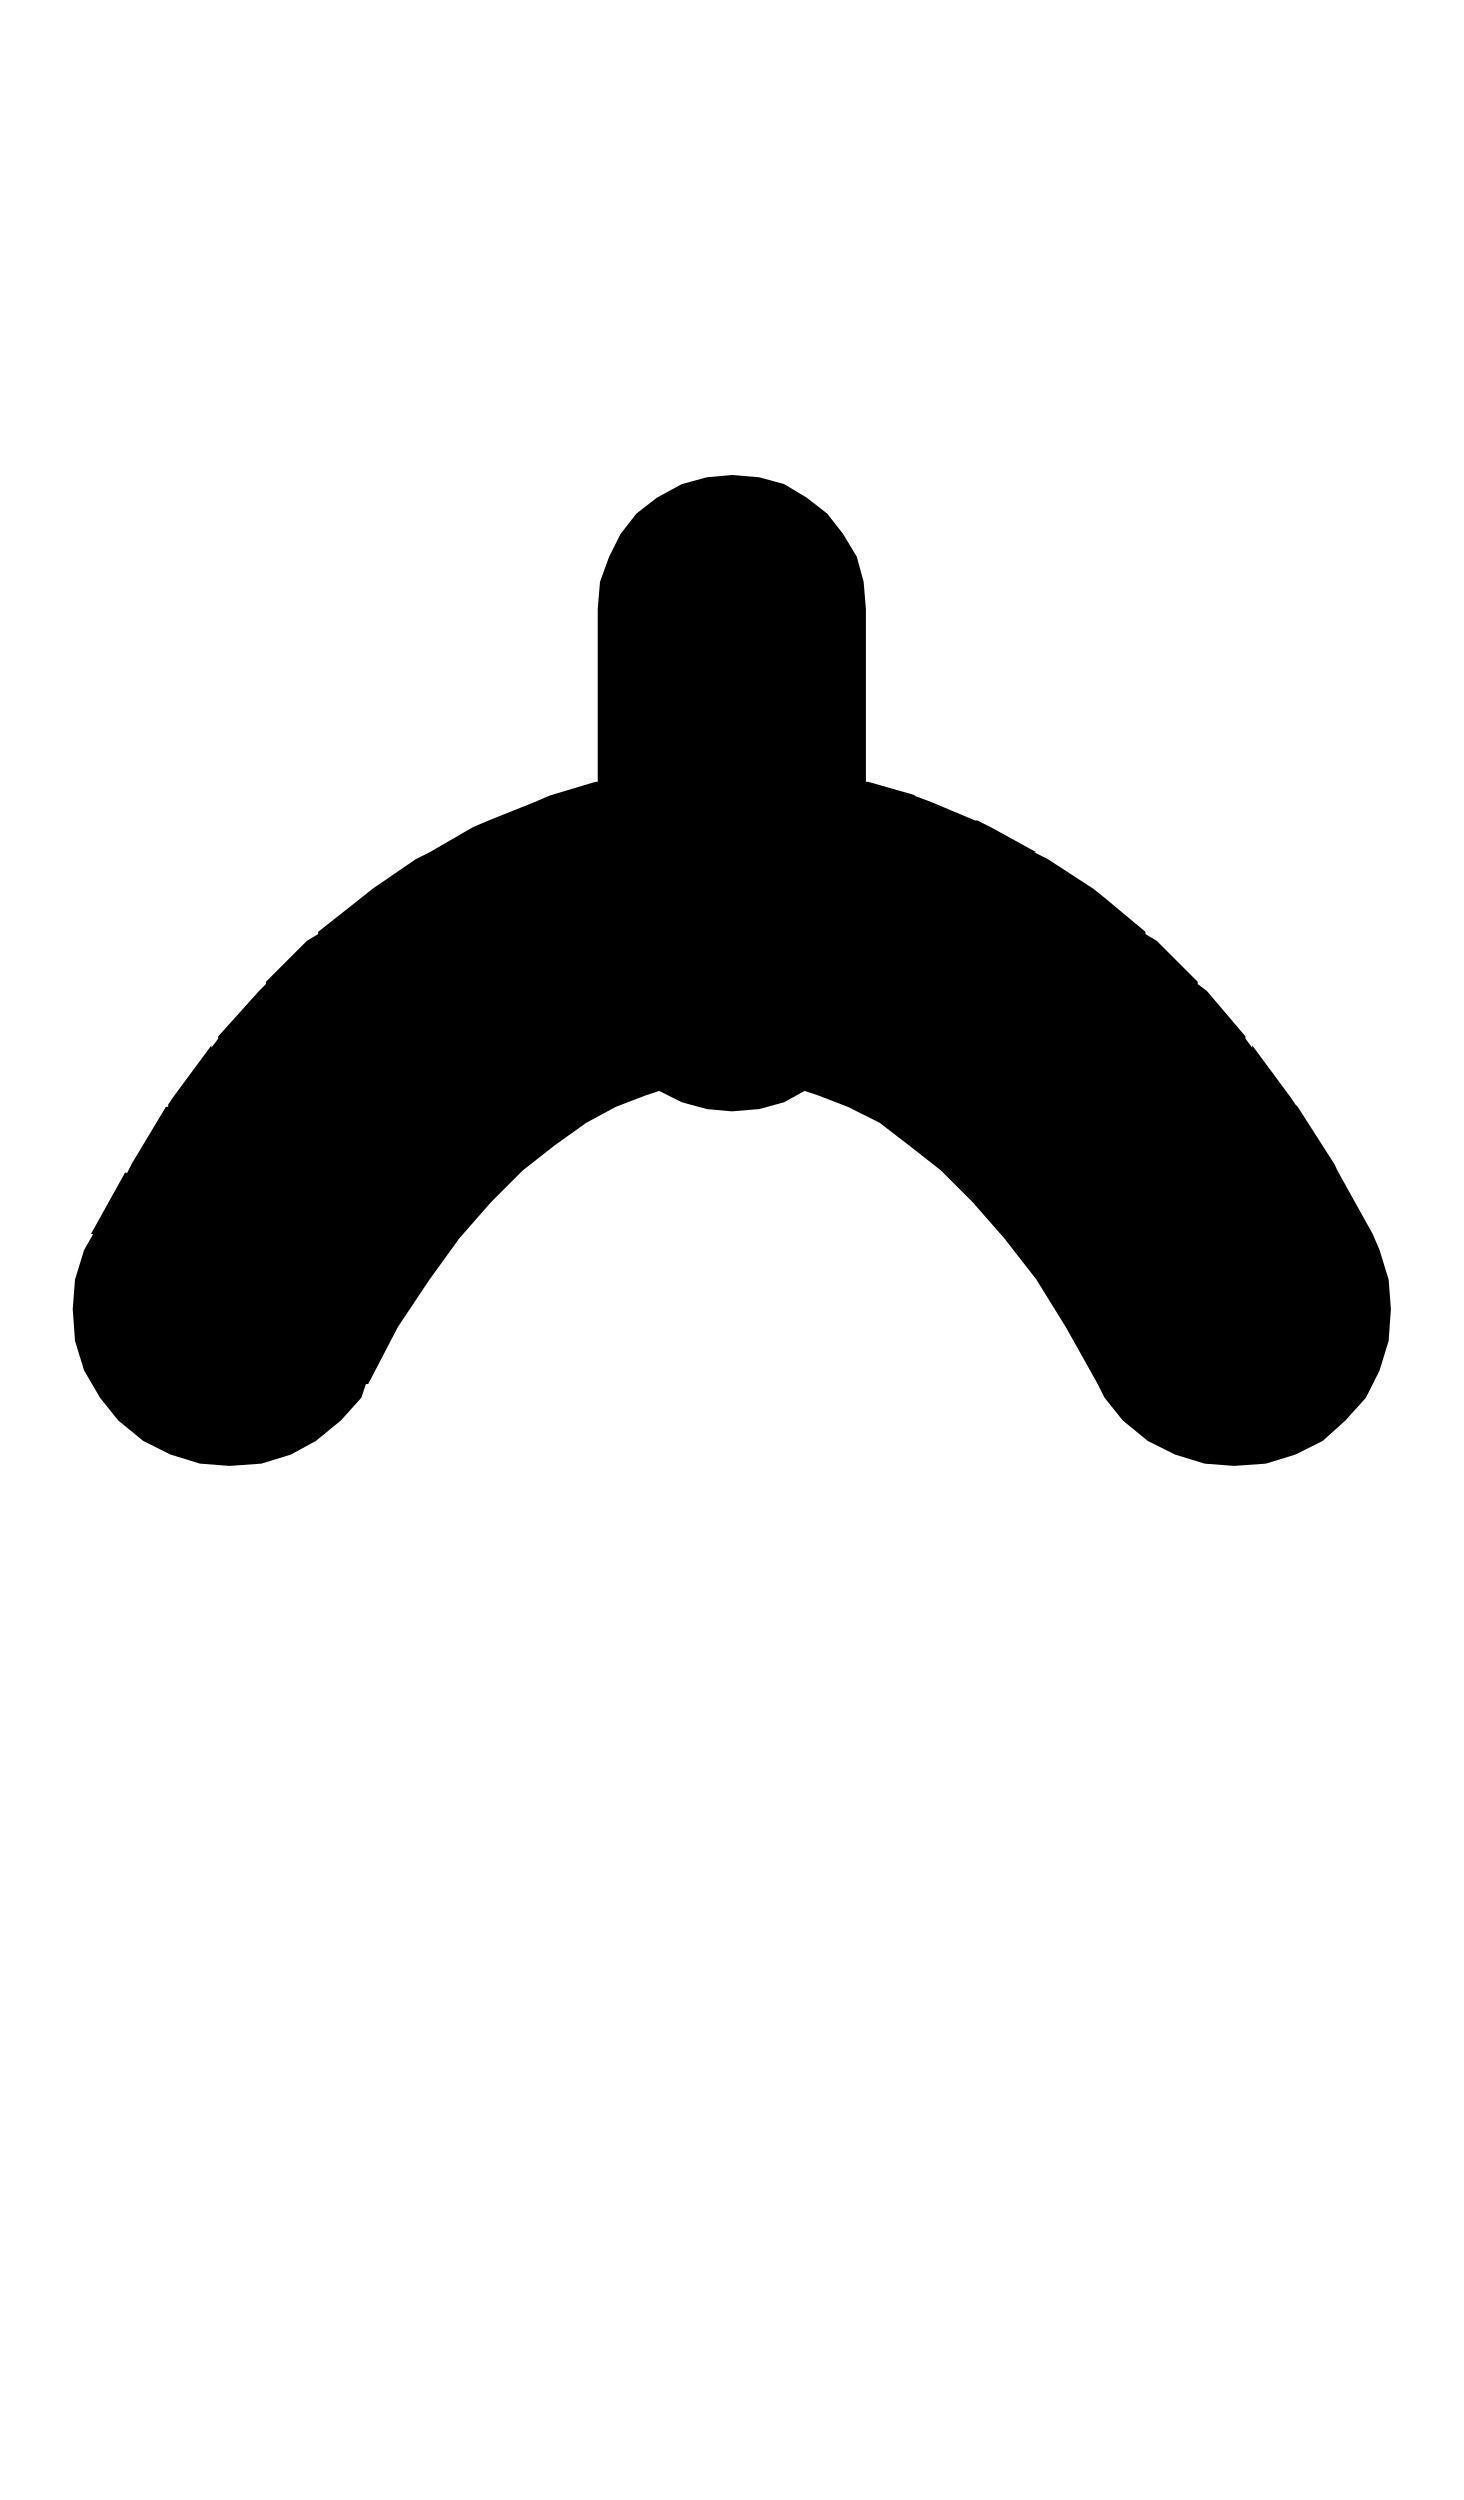
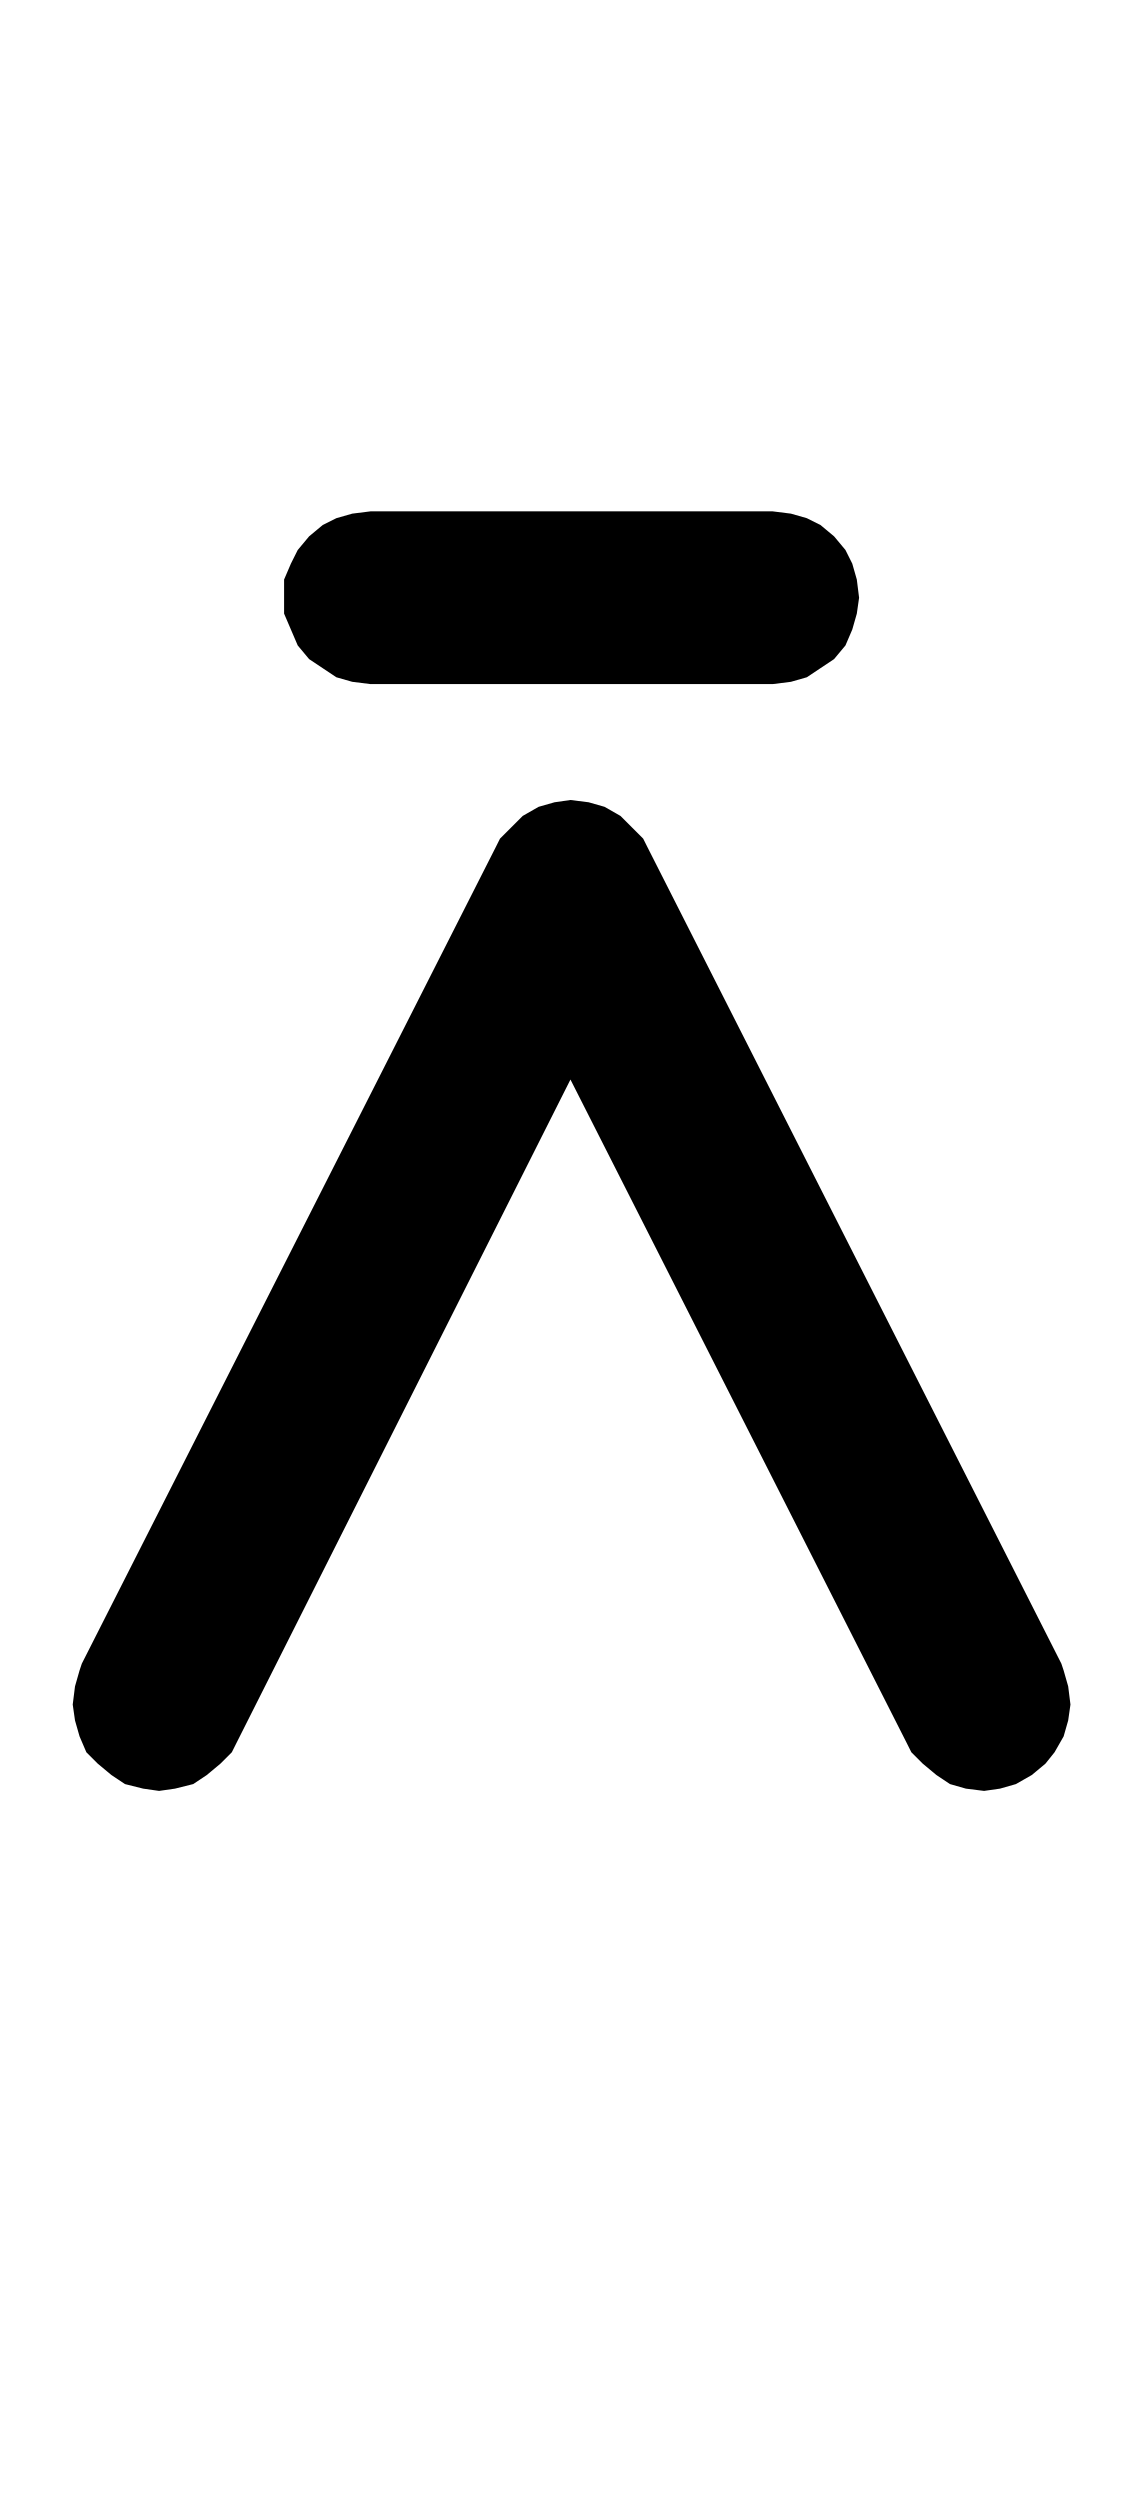
- <svg xmlns="http://www.w3.org/2000/svg" viewBox="0 -900 644 1100">
-   <path transform="scale(1,-1)" fill="currentColor" d="M40 357 55 384H56L58 388L73 413H74V414L76 417L93 440V439L96 443V444L114 464L117 467V468L135 486L140 489V490L159 505L164 509L183 522L189 525L208 536L215 539L235 547L242 550L262 556H263V632L264 644L268 655L273 665L280 674L289 681L300 687L311 690L322 691L334 690L345 687L355 681L364 674L371 665L377 655L380 644L381 632V556H382L403 550H402L410 547L429 539H430L436 536L456 525H455L461 522L481 509L486 505L504 490V489L509 486L527 468V467L531 464L548 444V443L551 439V440L568 417L570 414L571 413L587 388L589 384L604 357L607 350L611 337L612 324L611 310L607 297L601 285L592 275L582 266L570 260L557 256L543 255L530 256L517 260L505 266L494 275L486 285L483 291L469 316L456 337L442 355L428 371L414 385L400 396L387 406L373 413L360 418L354 420L345 415L334 412L322 411L311 412L300 415L290 420L284 418L271 413L258 406L244 396L230 385L216 371L202 355L189 337L175 316L162 291H161L159 285L150 275L139 266L128 260L115 256L101 255L88 256L75 260L63 266L52 275L44 285L37 297L33 310L32 324L33 337L37 350L41 357Z" />
+ <svg xmlns="http://www.w3.org/2000/svg" viewBox="0 -900 503 1100">
+   <path transform="scale(1,-1)" fill="currentColor" d="M36 168 218 527 220 531 225 536 230 541 237 545 244 547 251 548 259 547 266 545 273 541 278 536 283 531 285 527 467 168 468 165 470 158 471 150 470 143 468 136 464 129 460 124 454 119 447 115 440 113 433 112 425 113 418 115 412 119 406 124 401 129 399 133 251 425 104 133 102 129 97 124 91 119 85 115 77 113 70 112 63 113 55 115 49 119 43 124 38 129 35 136 33 143 32 150 33 158 35 165ZM378 637 377 630 375 623 372 616 367 610 361 606 355 602 348 600 340 599H163L155 600L148 602L142 606L136 610L131 616L128 623L125 630V637V645L128 652L131 658L136 664L142 669L148 672L155 674L163 675H340L348 674L355 672L361 669L367 664L372 658L375 652L377 645Z" />
</svg>
